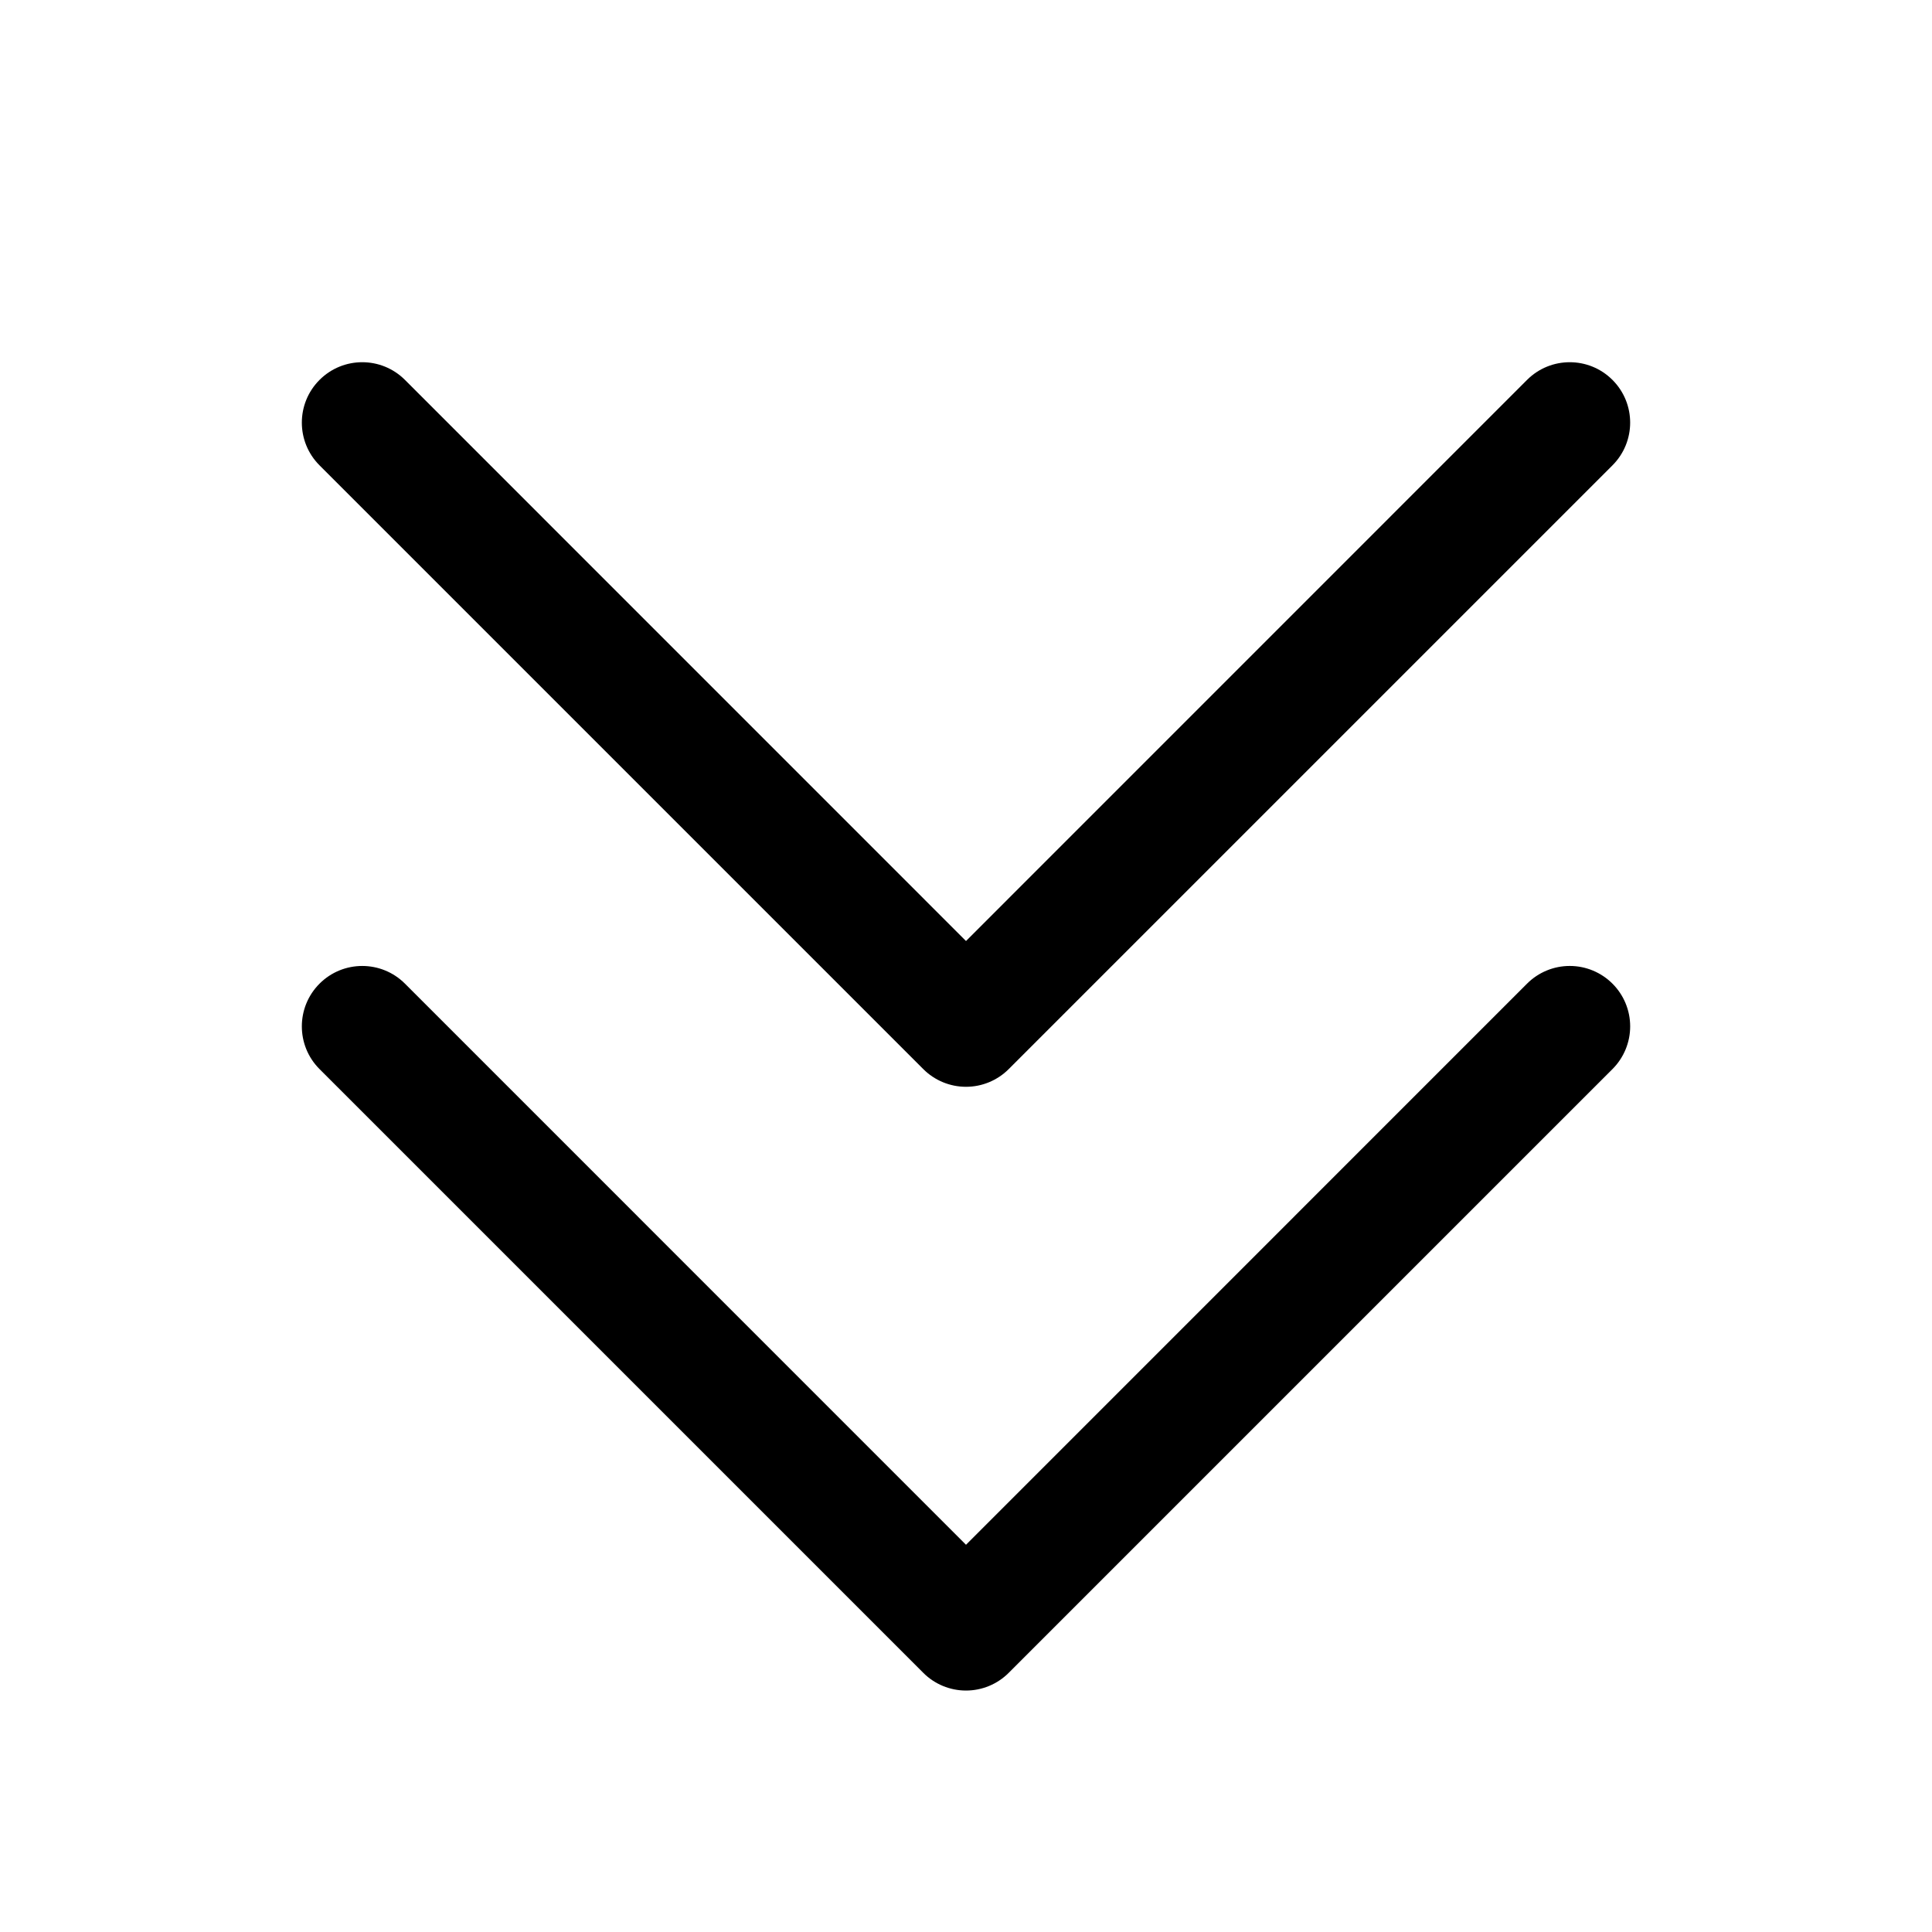
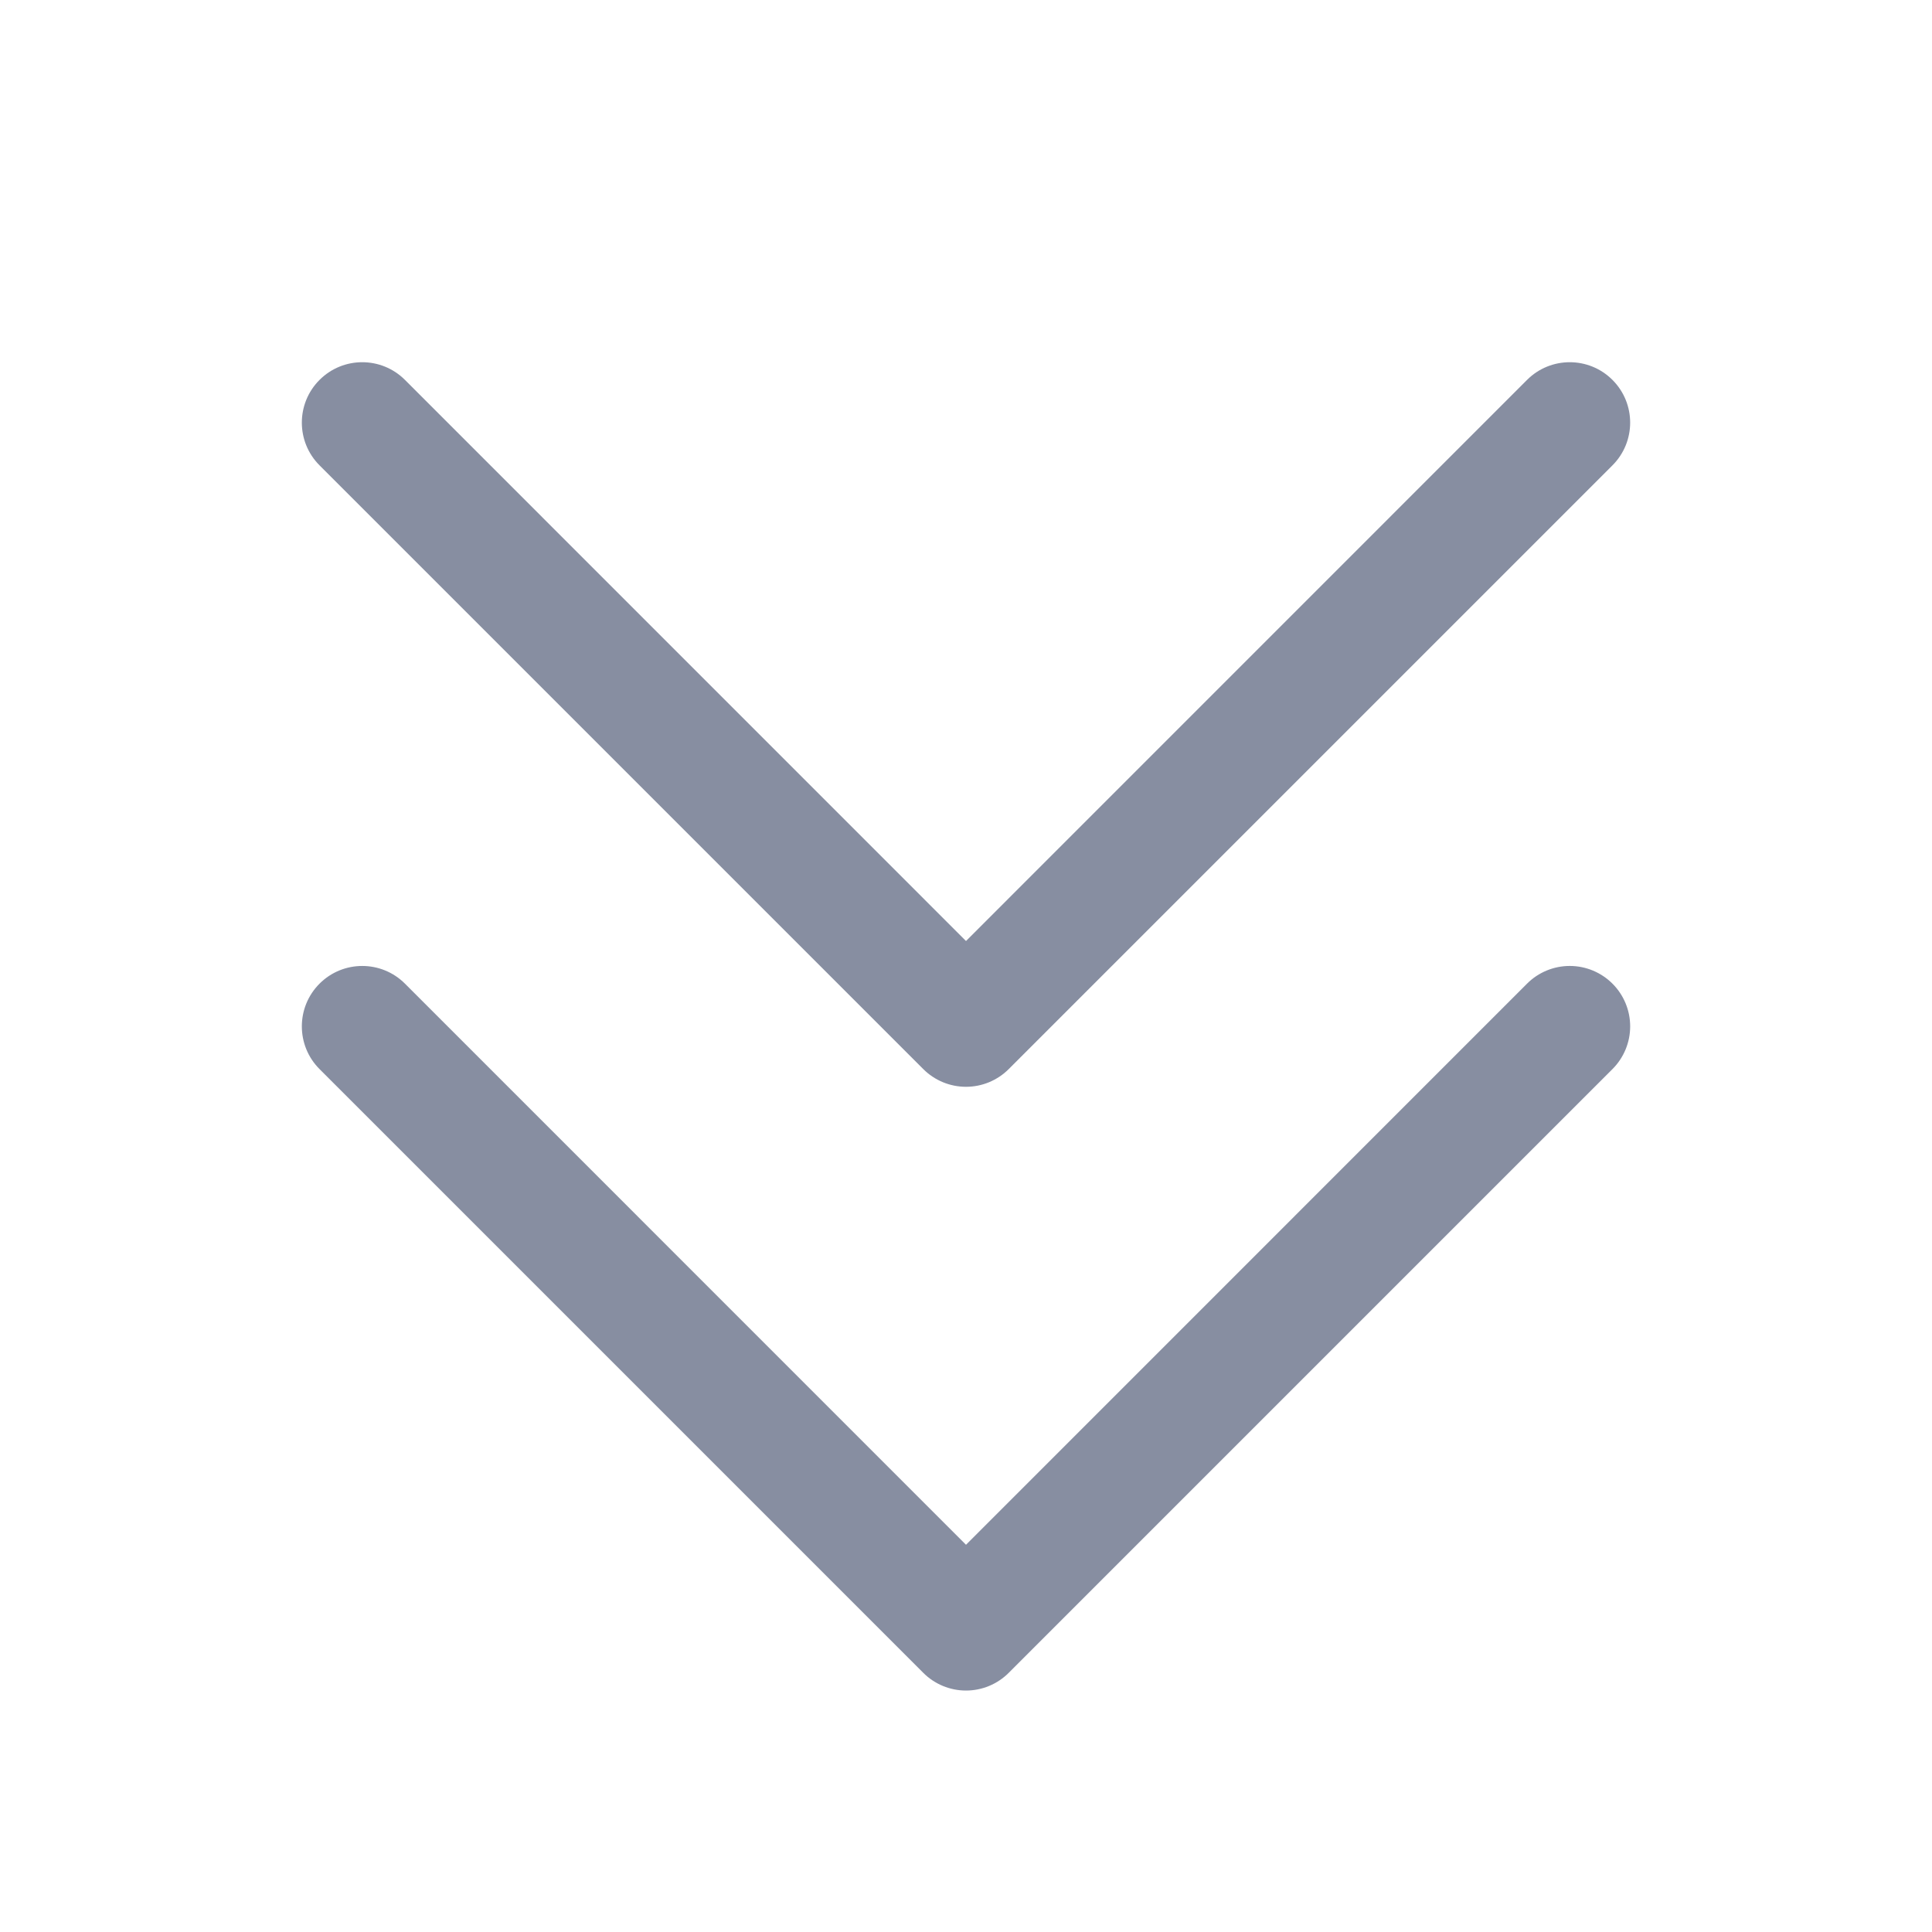
- <svg xmlns="http://www.w3.org/2000/svg" width="32" height="32" fill="#000000" viewBox="0 0 256 256">
+ <svg xmlns="http://www.w3.org/2000/svg" width="32" height="32" fill="#878EA1" viewBox="0 0 256 256">
  <path d="M213.66,130.34a8,8,0,0,1,0,11.32l-80,80a8,8,0,0,1-11.32,0l-80-80a8,8,0,0,1,11.32-11.32L128,204.69l74.34-74.35A8,8,0,0,1,213.66,130.34Zm-91.32,11.32a8,8,0,0,0,11.32,0l80-80a8,8,0,0,0-11.32-11.32L128,124.69,53.66,50.34A8,8,0,0,0,42.34,61.66Z" />
</svg>
